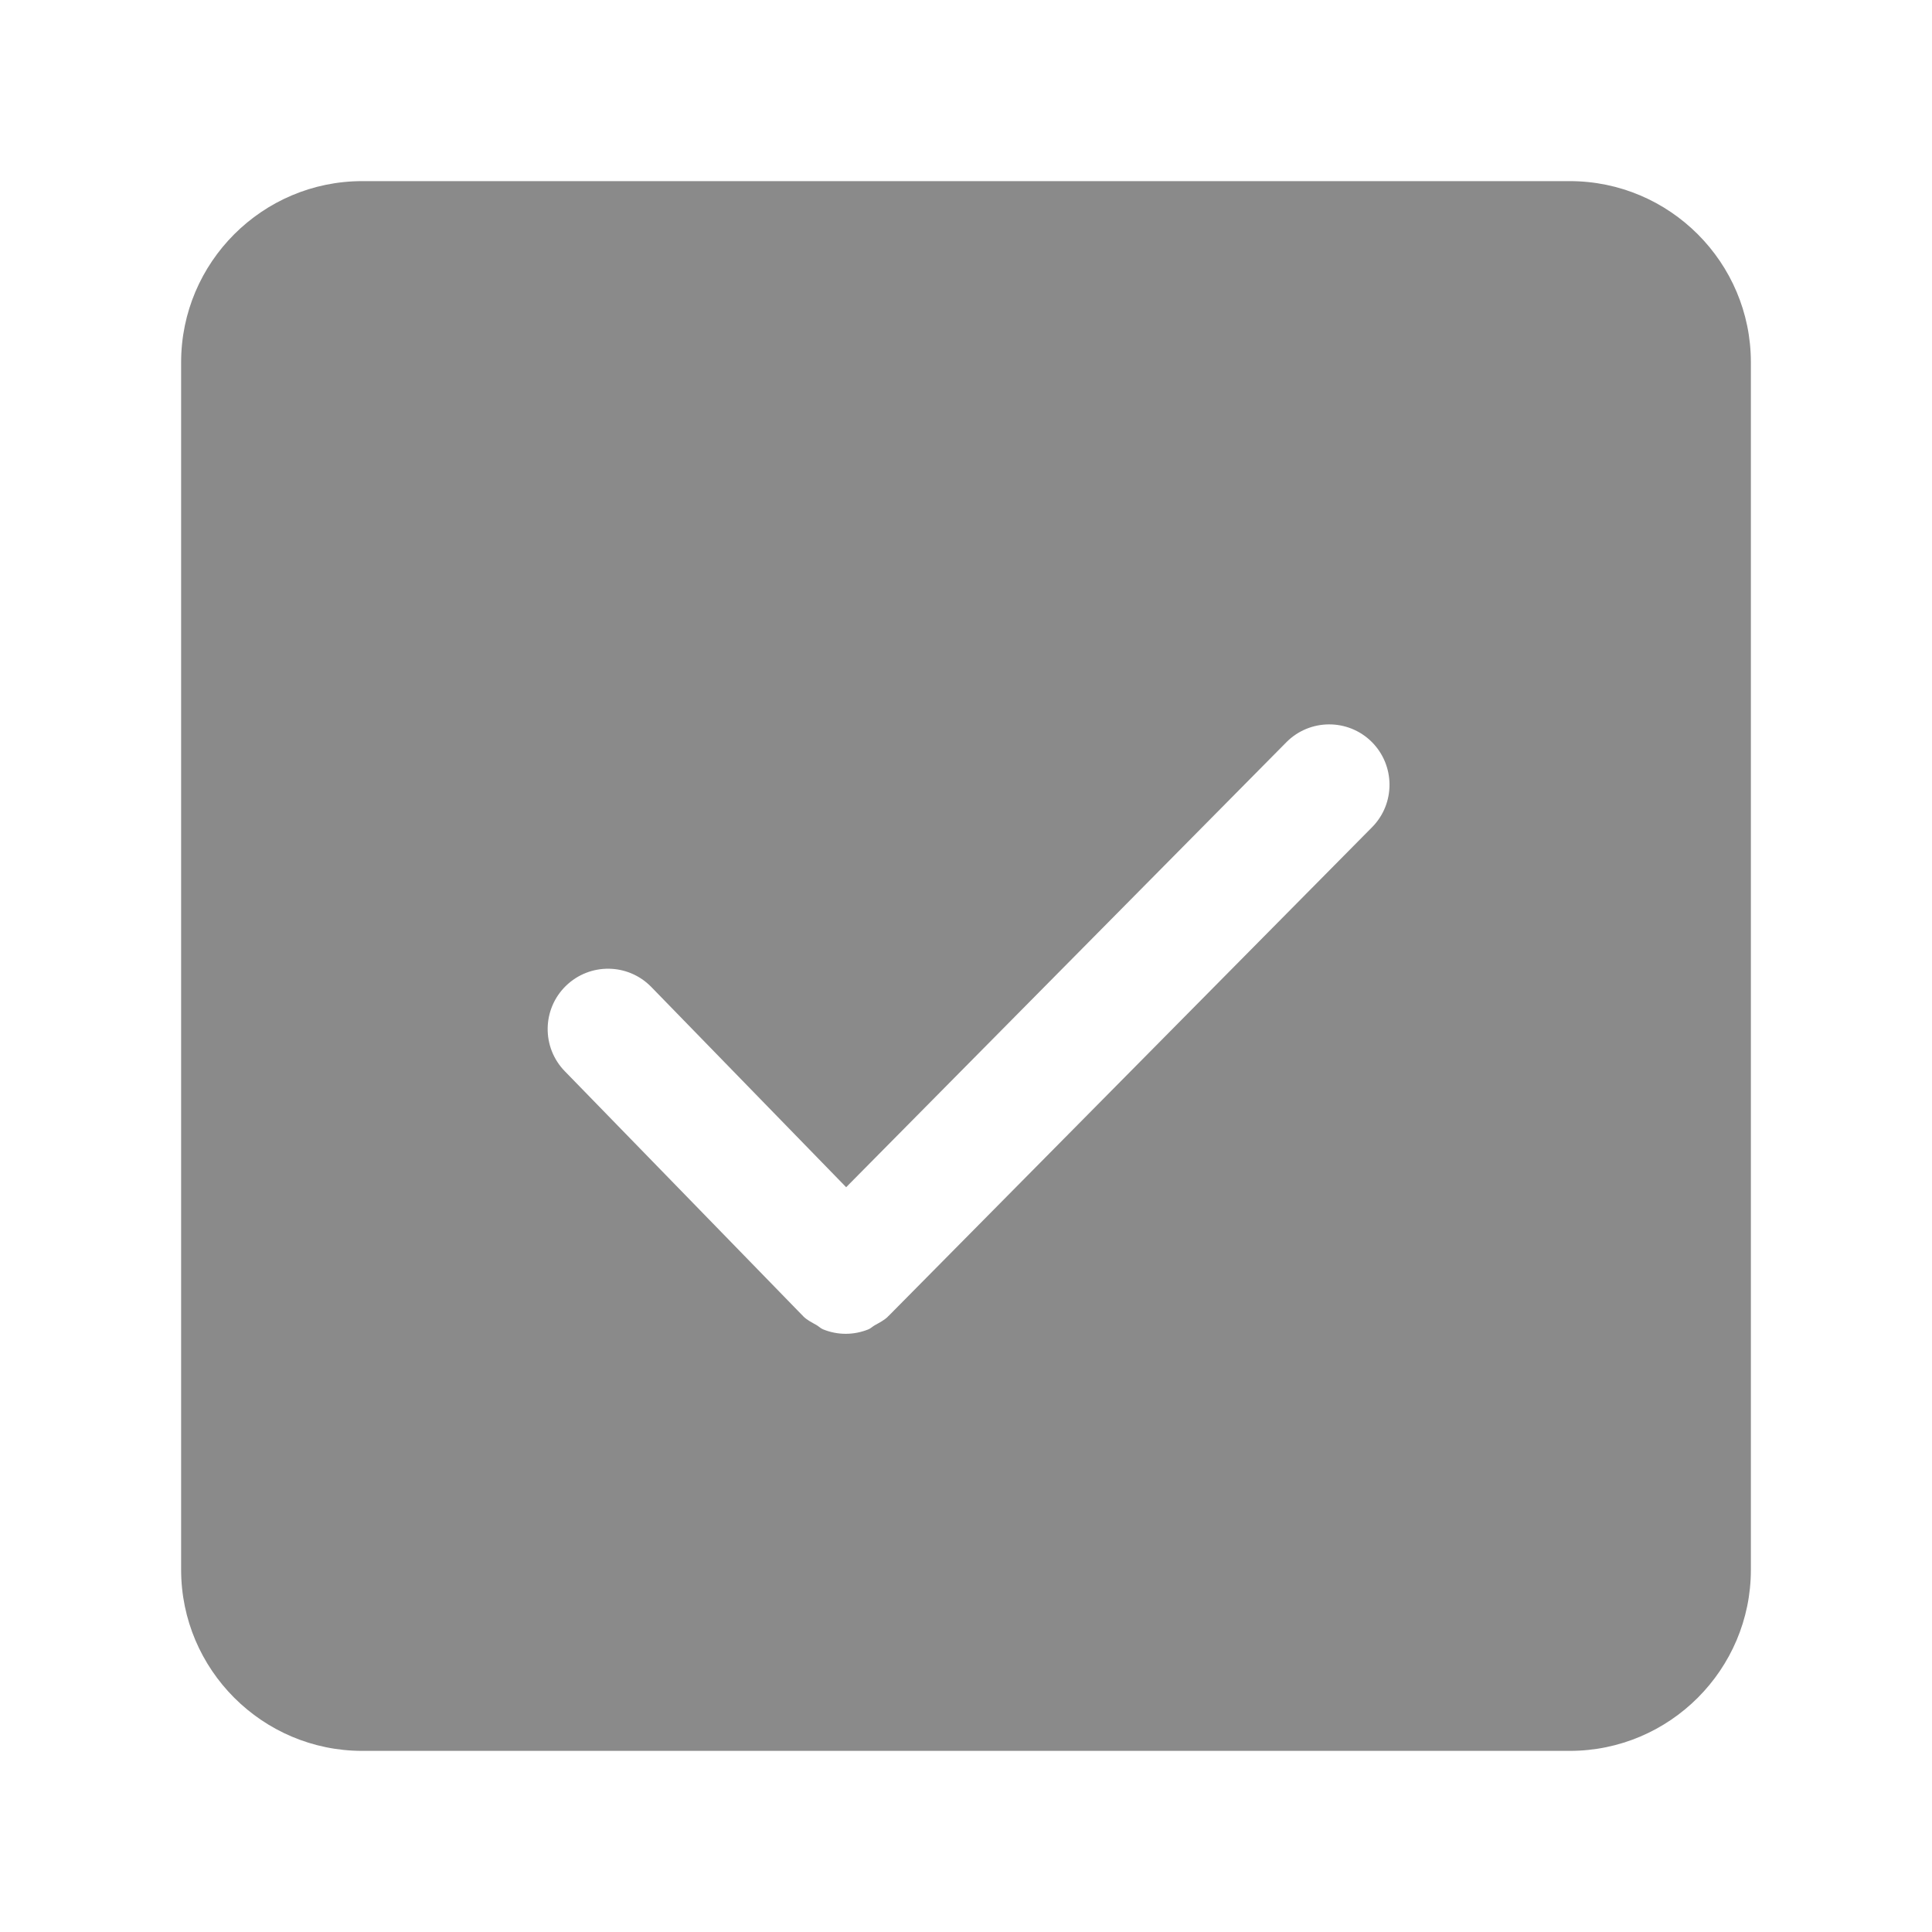
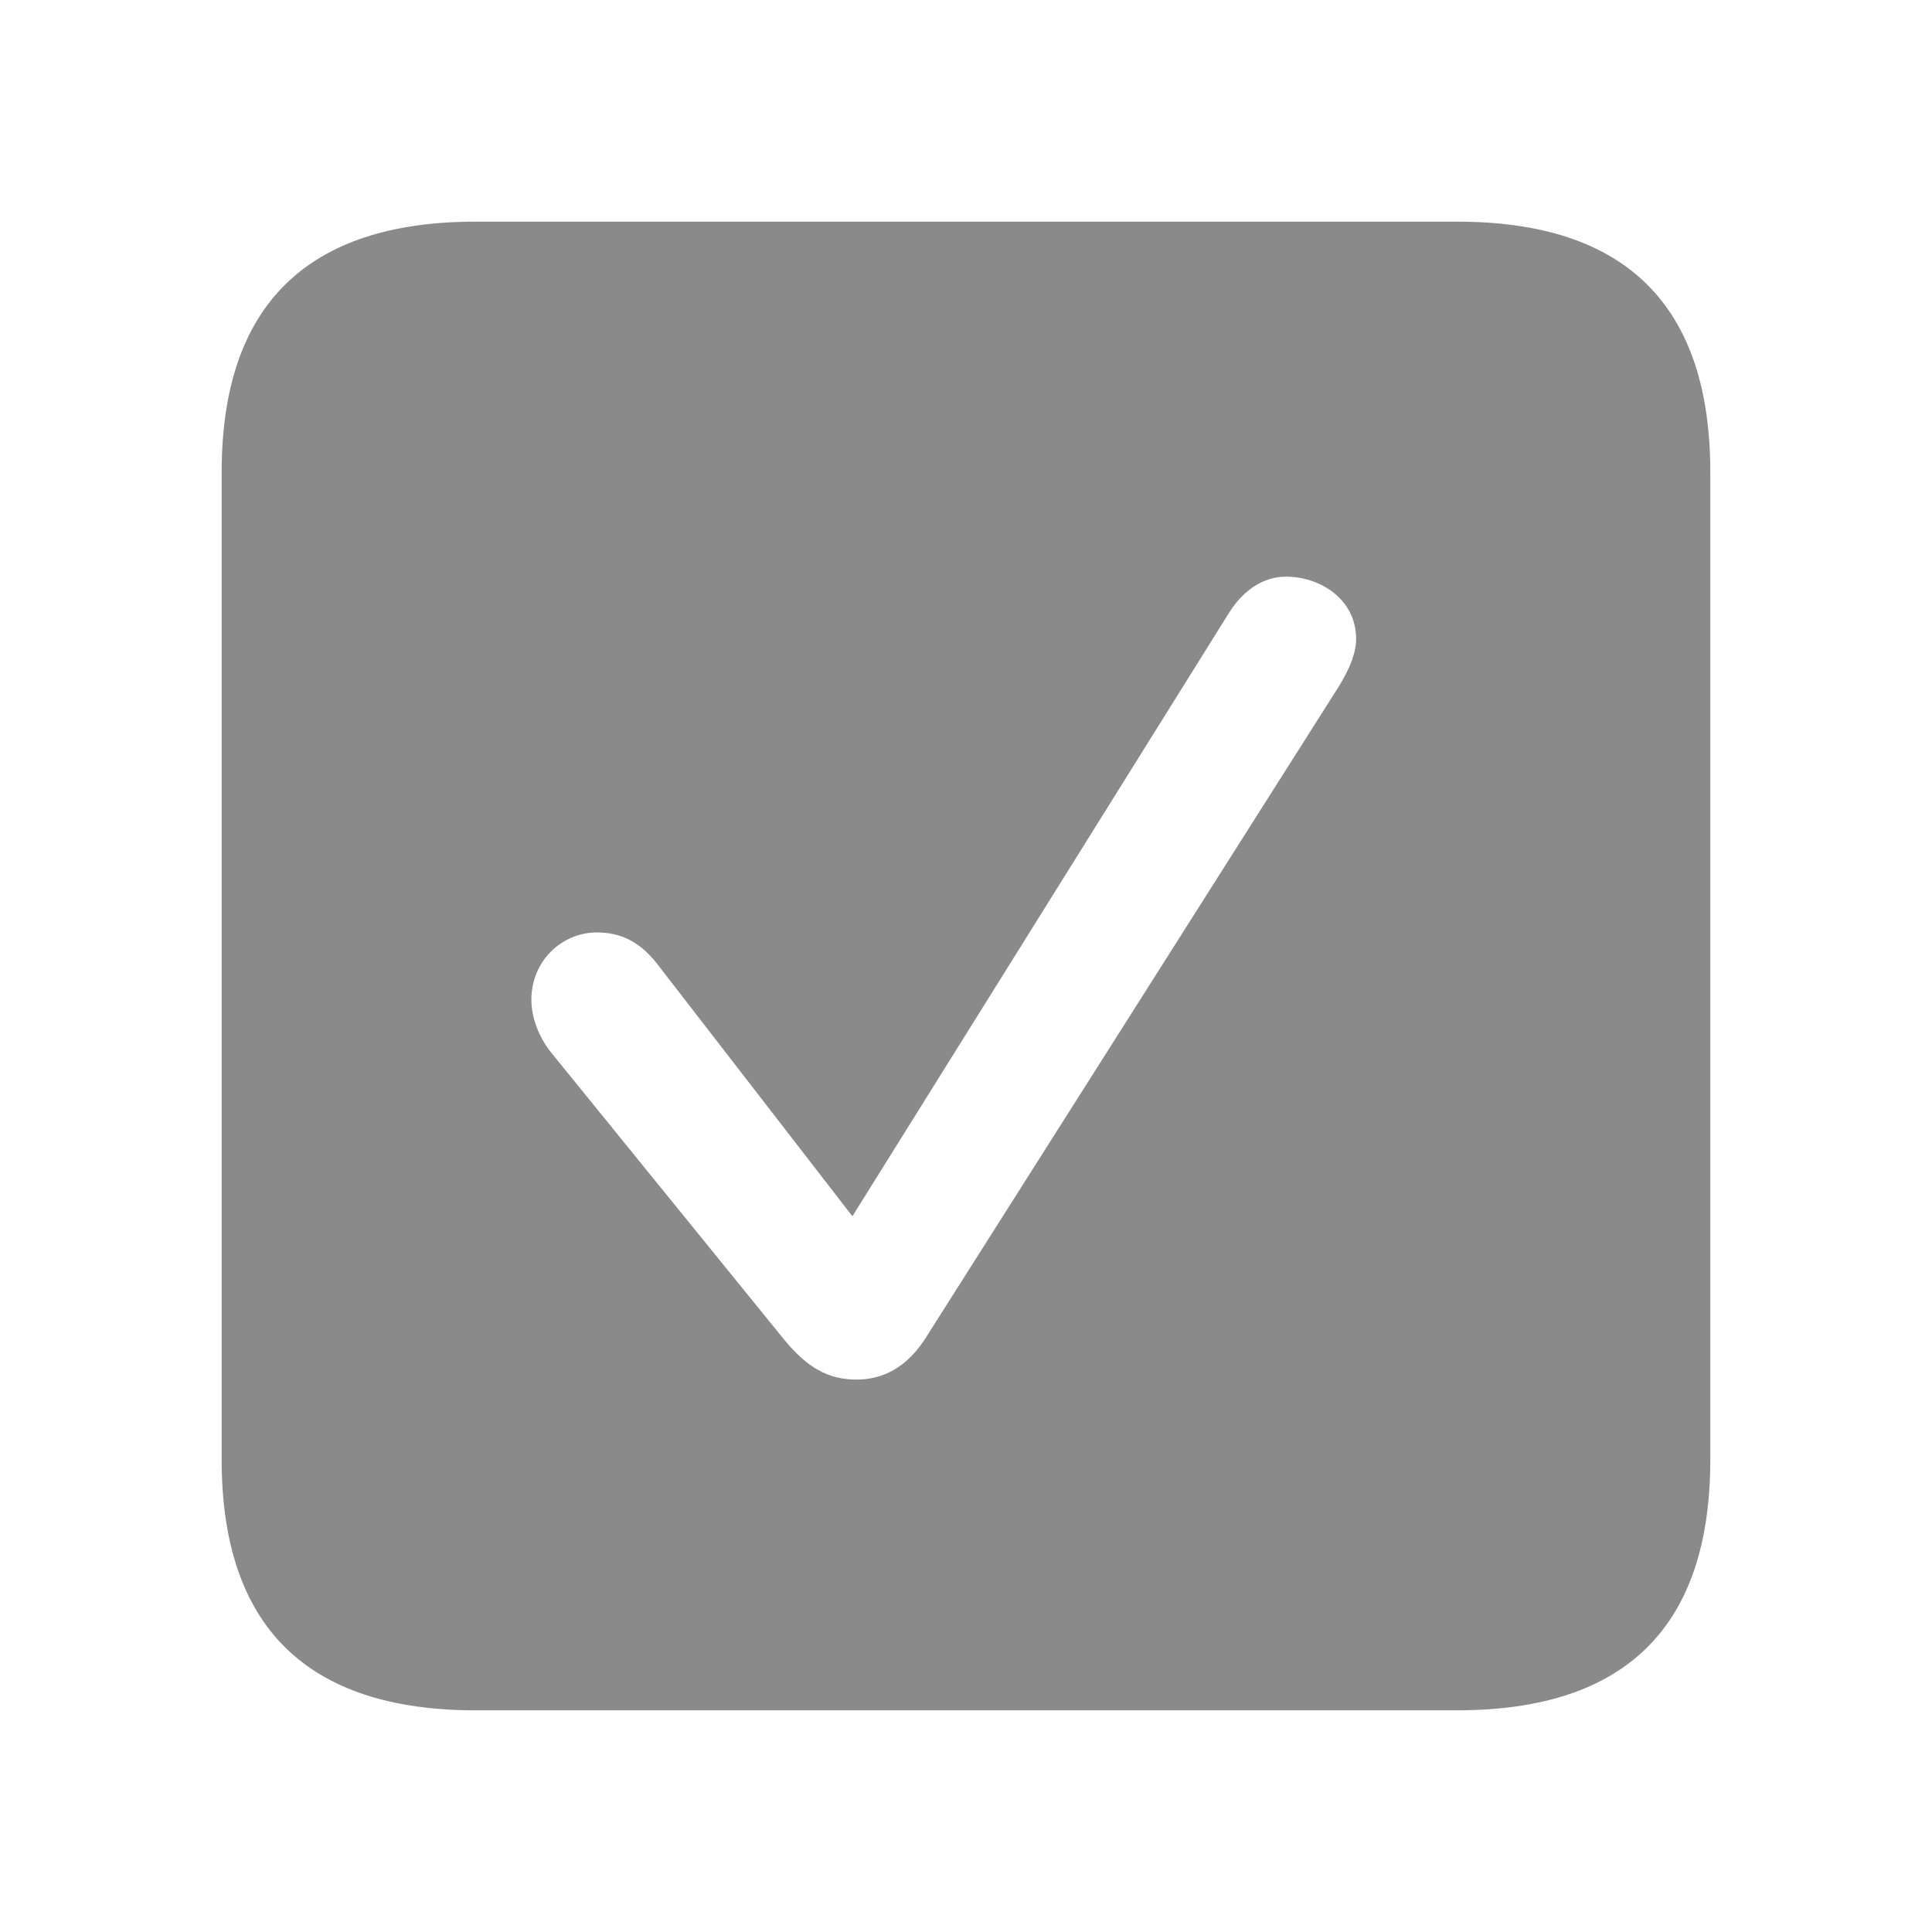
- <svg xmlns="http://www.w3.org/2000/svg" t="1573217942238" class="icon" viewBox="0 0 1024 1024" version="1.1" p-id="6294" width="32" height="32">
+ <svg xmlns="http://www.w3.org/2000/svg" t="1605077194329" class="icon" viewBox="0 0 1024 1024" version="1.1" p-id="3462" width="32" height="32">
  <defs>
    <style type="text/css" />
  </defs>
-   <path d="M832 96 192 96C139.072 96 96 139.072 96 192l0 640c0 52.928 43.072 96 96 96l640 0c52.928 0 96-43.072 96-96L928 192C928 139.072 884.928 96 832 96zM727.232 438.432l-256.224 259.008c-0.064 0.064-0.192 0.096-0.256 0.192-0.096 0.064-0.096 0.192-0.192 0.256-2.048 1.984-4.576 3.2-6.944 4.544-1.184 0.672-2.144 1.696-3.392 2.176-3.84 1.536-7.904 2.336-11.968 2.336-4.096 0-8.224-0.8-12.096-2.4-1.28-0.544-2.304-1.632-3.52-2.304-2.368-1.344-4.832-2.528-6.88-4.544-0.064-0.064-0.096-0.192-0.16-0.256-0.064-0.096-0.192-0.096-0.256-0.192l-126.016-129.504c-12.32-12.672-12.032-32.928 0.64-45.248 12.672-12.288 32.896-12.064 45.248 0.64l103.264 106.112 233.28-235.808c12.416-12.576 32.704-12.672 45.248-0.256C739.52 405.632 739.648 425.888 727.232 438.432z" p-id="6295" fill="#8a8a8a" />
+   <path d="M252.069 906.496h520.283c89.582 0 134.144-44.562 134.144-132.846V250.331c0-88.283-44.562-132.846-134.144-132.846H252.069c-89.143 0-134.583 44.142-134.583 132.846V773.669c0 88.704 45.44 132.846 134.583 132.846z m201.874-175.287c-15.013 0-26.149-6.418-38.162-20.992l-123.849-152.576c-6.437-8.137-10.295-18.432-10.295-27.849 0-20.151 15.872-35.584 34.725-35.584 12.434 0 23.131 4.718 32.987 18.011l102.437 132.425 199.278-319.287c8.155-13.294 19.291-19.712 30.446-19.712 18.834 0 37.266 12.434 37.266 33.006 0 9.417-5.559 19.712-11.136 28.27L489.929 710.217c-9.435 14.135-21.431 20.992-36.005 20.992z" p-id="3463" fill="#8a8a8a" />
</svg>
